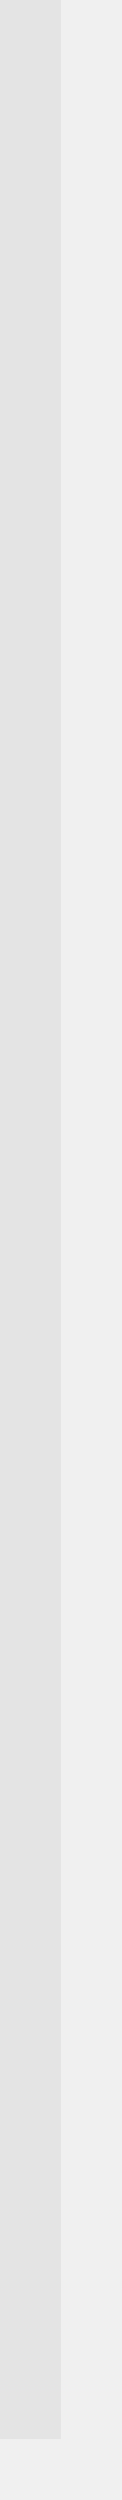
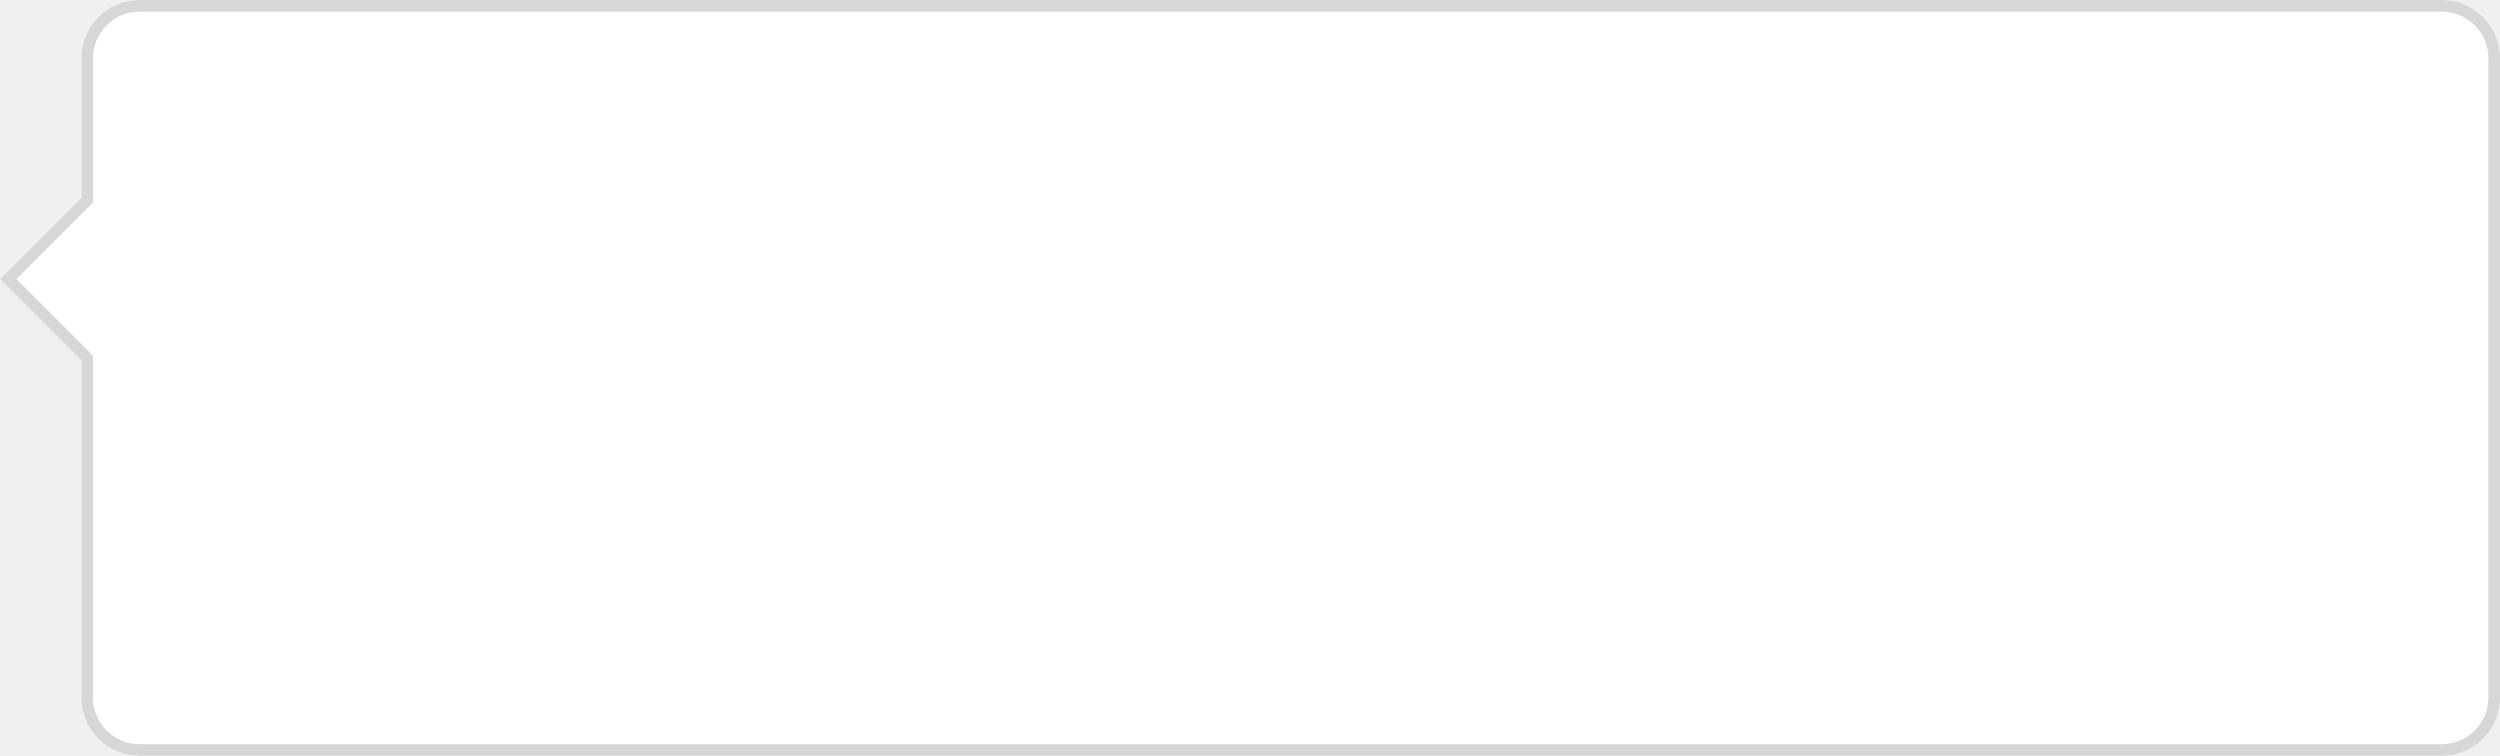
- <svg xmlns="http://www.w3.org/2000/svg" version="1.1" width="2px" height="41px">
-   <g transform="matrix(1 0 0 1 -91 -69 )">
-     <path d="M 91.5 69  L 91.5 109  " stroke-width="1" stroke="#e4e4e4" fill="none" />
+ <svg xmlns="http://www.w3.org/2000/svg" version="1.1" width="215px" height="65px">
+   <defs>
+     <mask fill="white" id="clip267">
+       <path d="M 210 65  C 212.761 65  215 62.761  215 60  L 215 5  C 215 2.239  212.761 0  210 0  L 12 0  C 9.239 0  7 2.239  7 5  L 7 17  L 0 24  L 7 31  L 7 60  C 7 62.761  9.239 65  12 65  L 210 65  Z " fill-rule="evenodd" />
+     </mask>
+   </defs>
+   <g transform="matrix(1 0 0 1 -60 -154 )">
+     <path d="M 210 65  C 212.761 65  215 62.761  215 60  L 215 5  C 215 2.239  212.761 0  210 0  L 12 0  C 9.239 0  7 2.239  7 5  L 7 17  L 0 24  L 7 31  L 7 60  C 7 62.761  9.239 65  12 65  L 210 65  Z " fill-rule="nonzero" fill="#ffffff" stroke="none" transform="matrix(1 0 0 1 60 154 )" />
+     <path d="M 210 65  C 212.761 65  215 62.761  215 60  L 215 5  C 215 2.239  212.761 0  210 0  L 12 0  C 9.239 0  7 2.239  7 5  L 7 17  L 0 24  L 7 31  L 7 60  C 7 62.761  9.239 65  12 65  L 210 65  Z " stroke-width="2" stroke="#d7d7d7" fill="none" transform="matrix(1 0 0 1 60 154 )" mask="url(#clip267)" />
  </g>
</svg>
